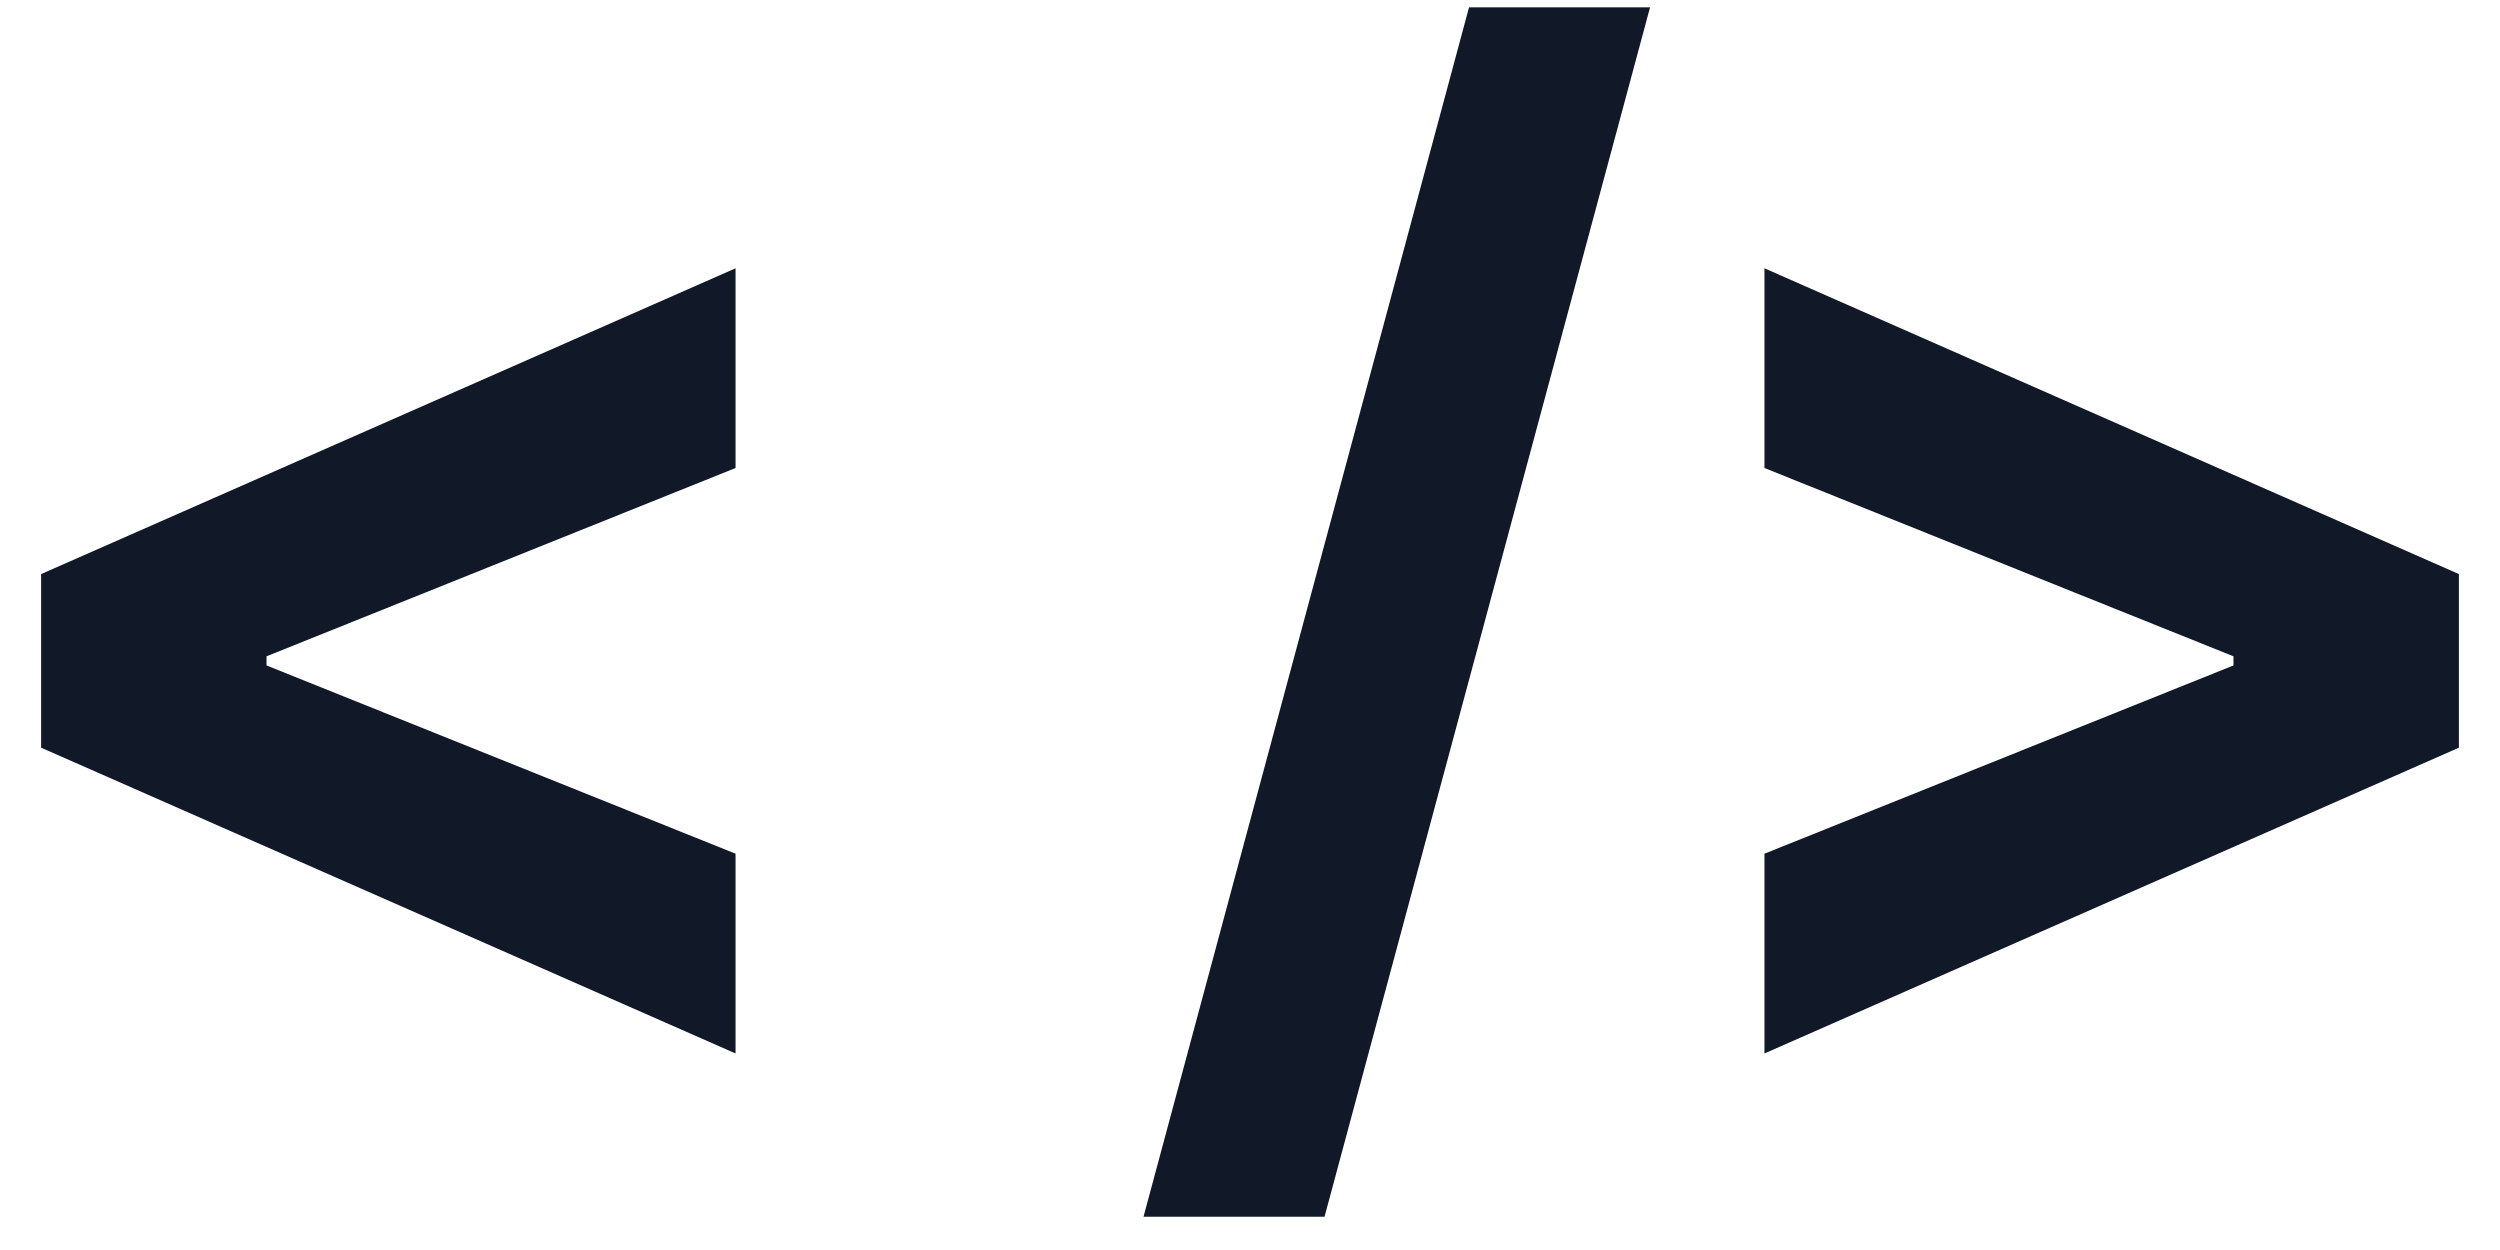
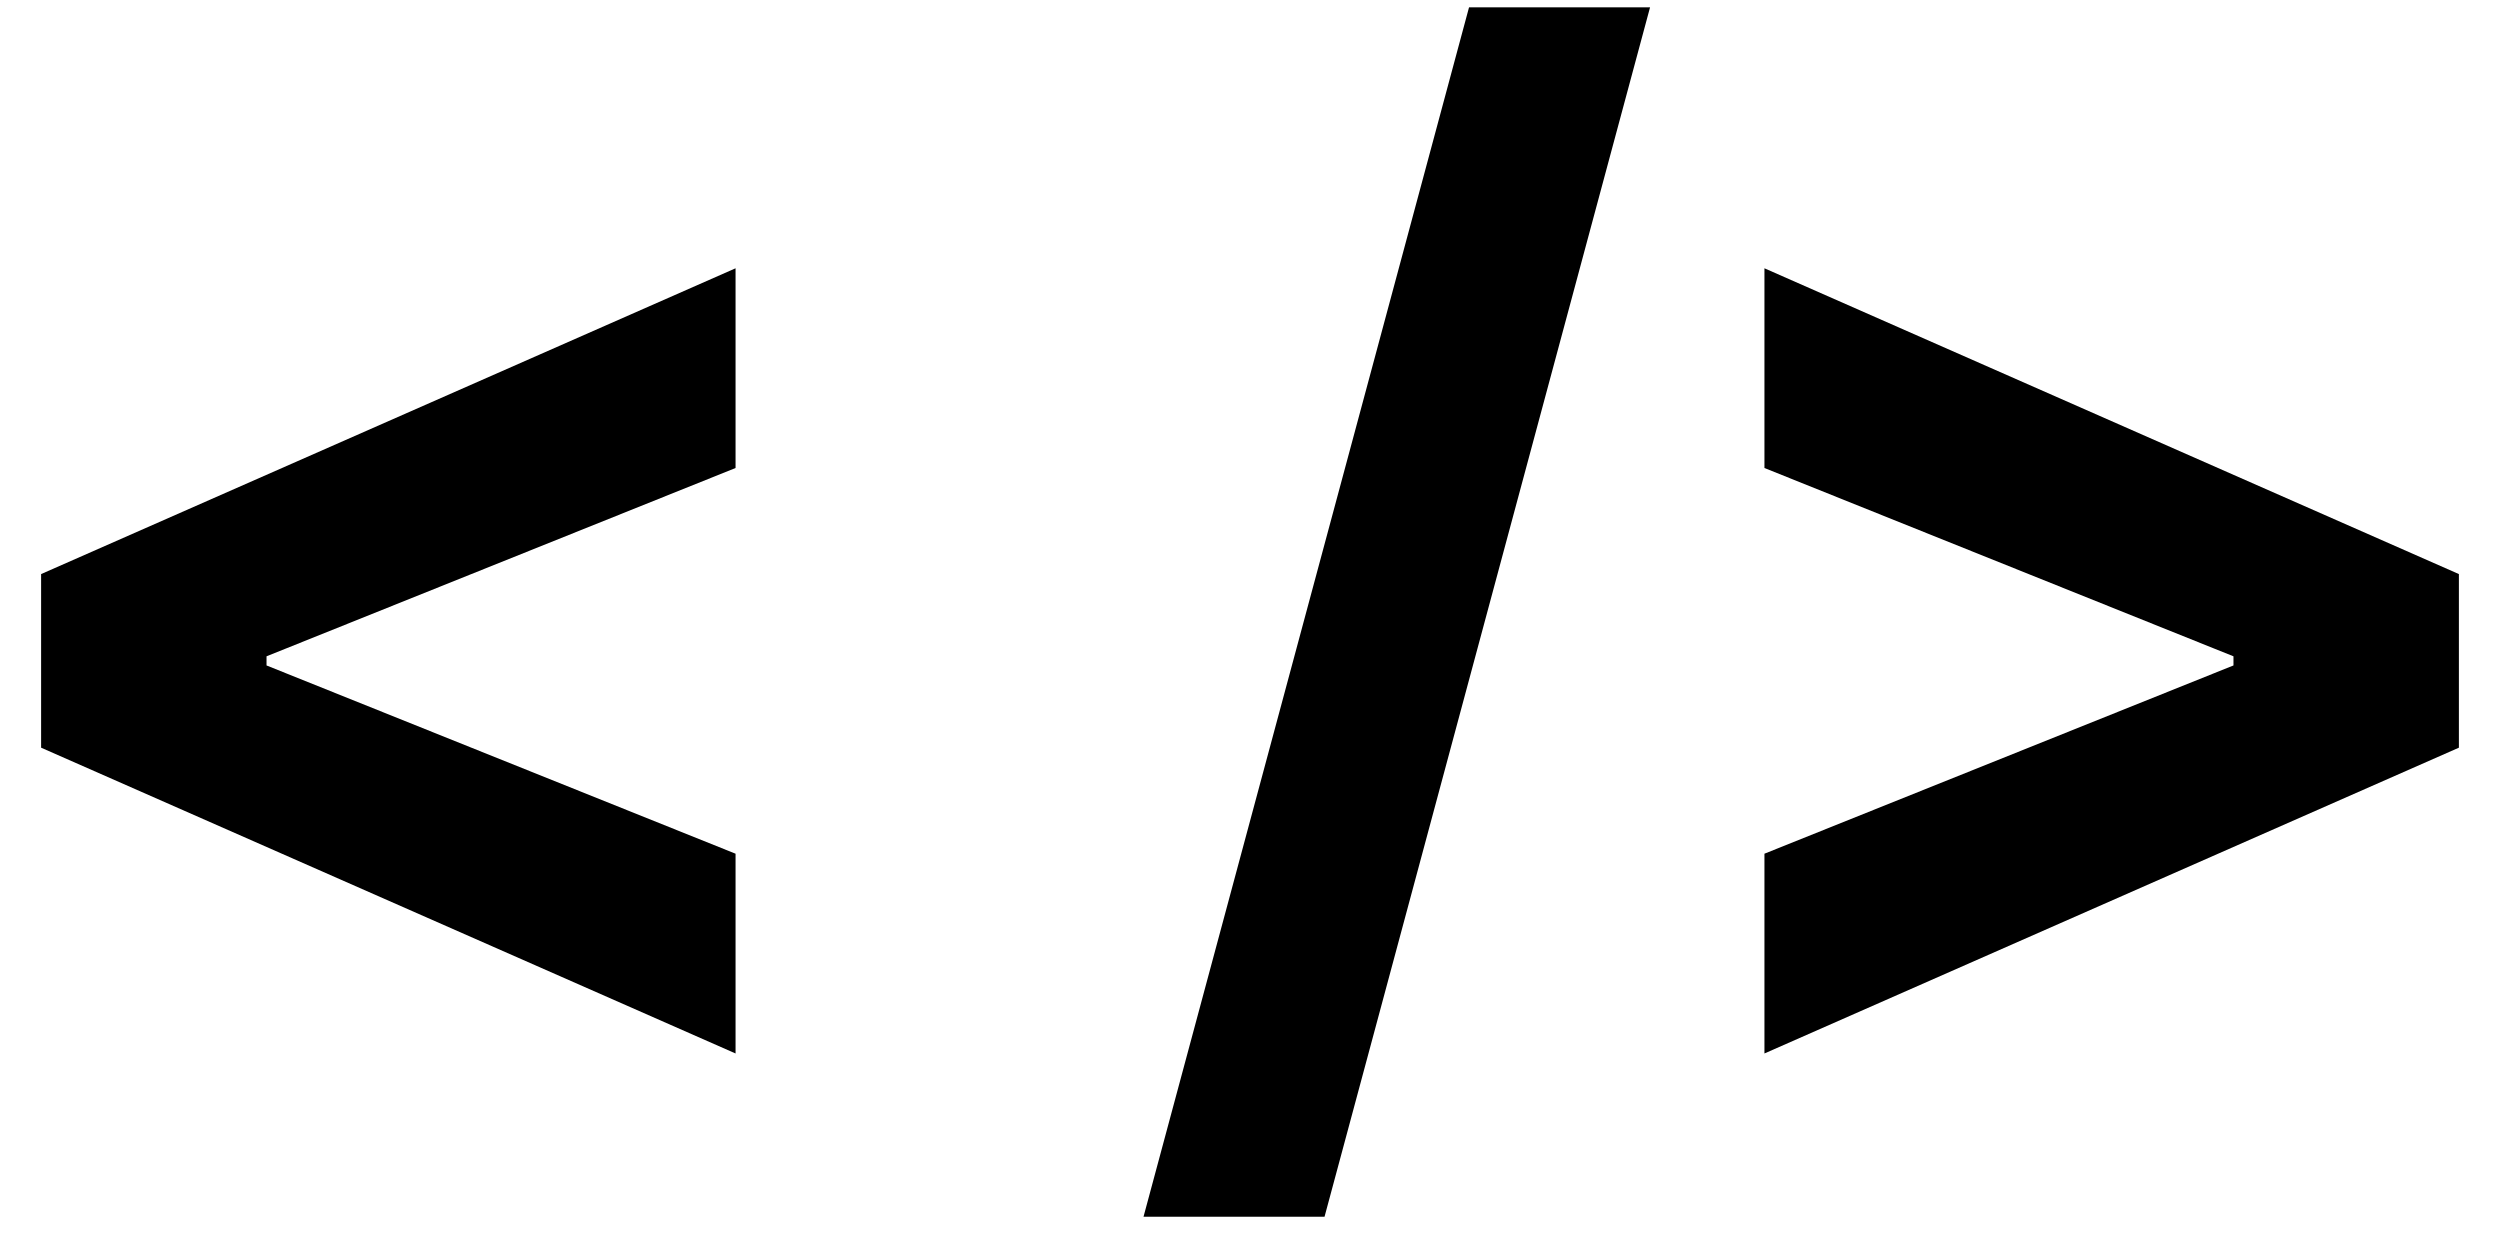
- <svg xmlns="http://www.w3.org/2000/svg" width="54" height="27" viewBox="0 0 54 27" fill="none">
-   <path d="M0.888 16.15V12.4L15.888 5.795V10.109L5.618 14.232L5.757 14.008V14.541L5.618 14.318L15.888 18.44V22.755L0.888 16.15ZM35.641 0.159L28.61 26.281H24.7L31.731 0.159H35.641ZM53.112 16.15L38.112 22.755V18.44L48.382 14.318L48.243 14.541V14.008L48.382 14.232L38.112 10.109V5.795L53.112 12.4V16.15Z" fill="#111827" />
+ <svg xmlns="http://www.w3.org/2000/svg" width="54" height="27" viewBox="0 0 54 27" fill="currentColor">
+   <path d="M0.888 16.15V12.4L15.888 5.795V10.109L5.618 14.232L5.757 14.008V14.541L5.618 14.318L15.888 18.44V22.755L0.888 16.15ZM35.641 0.159L28.61 26.281H24.7L31.731 0.159H35.641ZM53.112 16.15L38.112 22.755V18.44L48.382 14.318L48.243 14.541V14.008L48.382 14.232L38.112 10.109V5.795L53.112 12.4V16.15Z" />
</svg>
